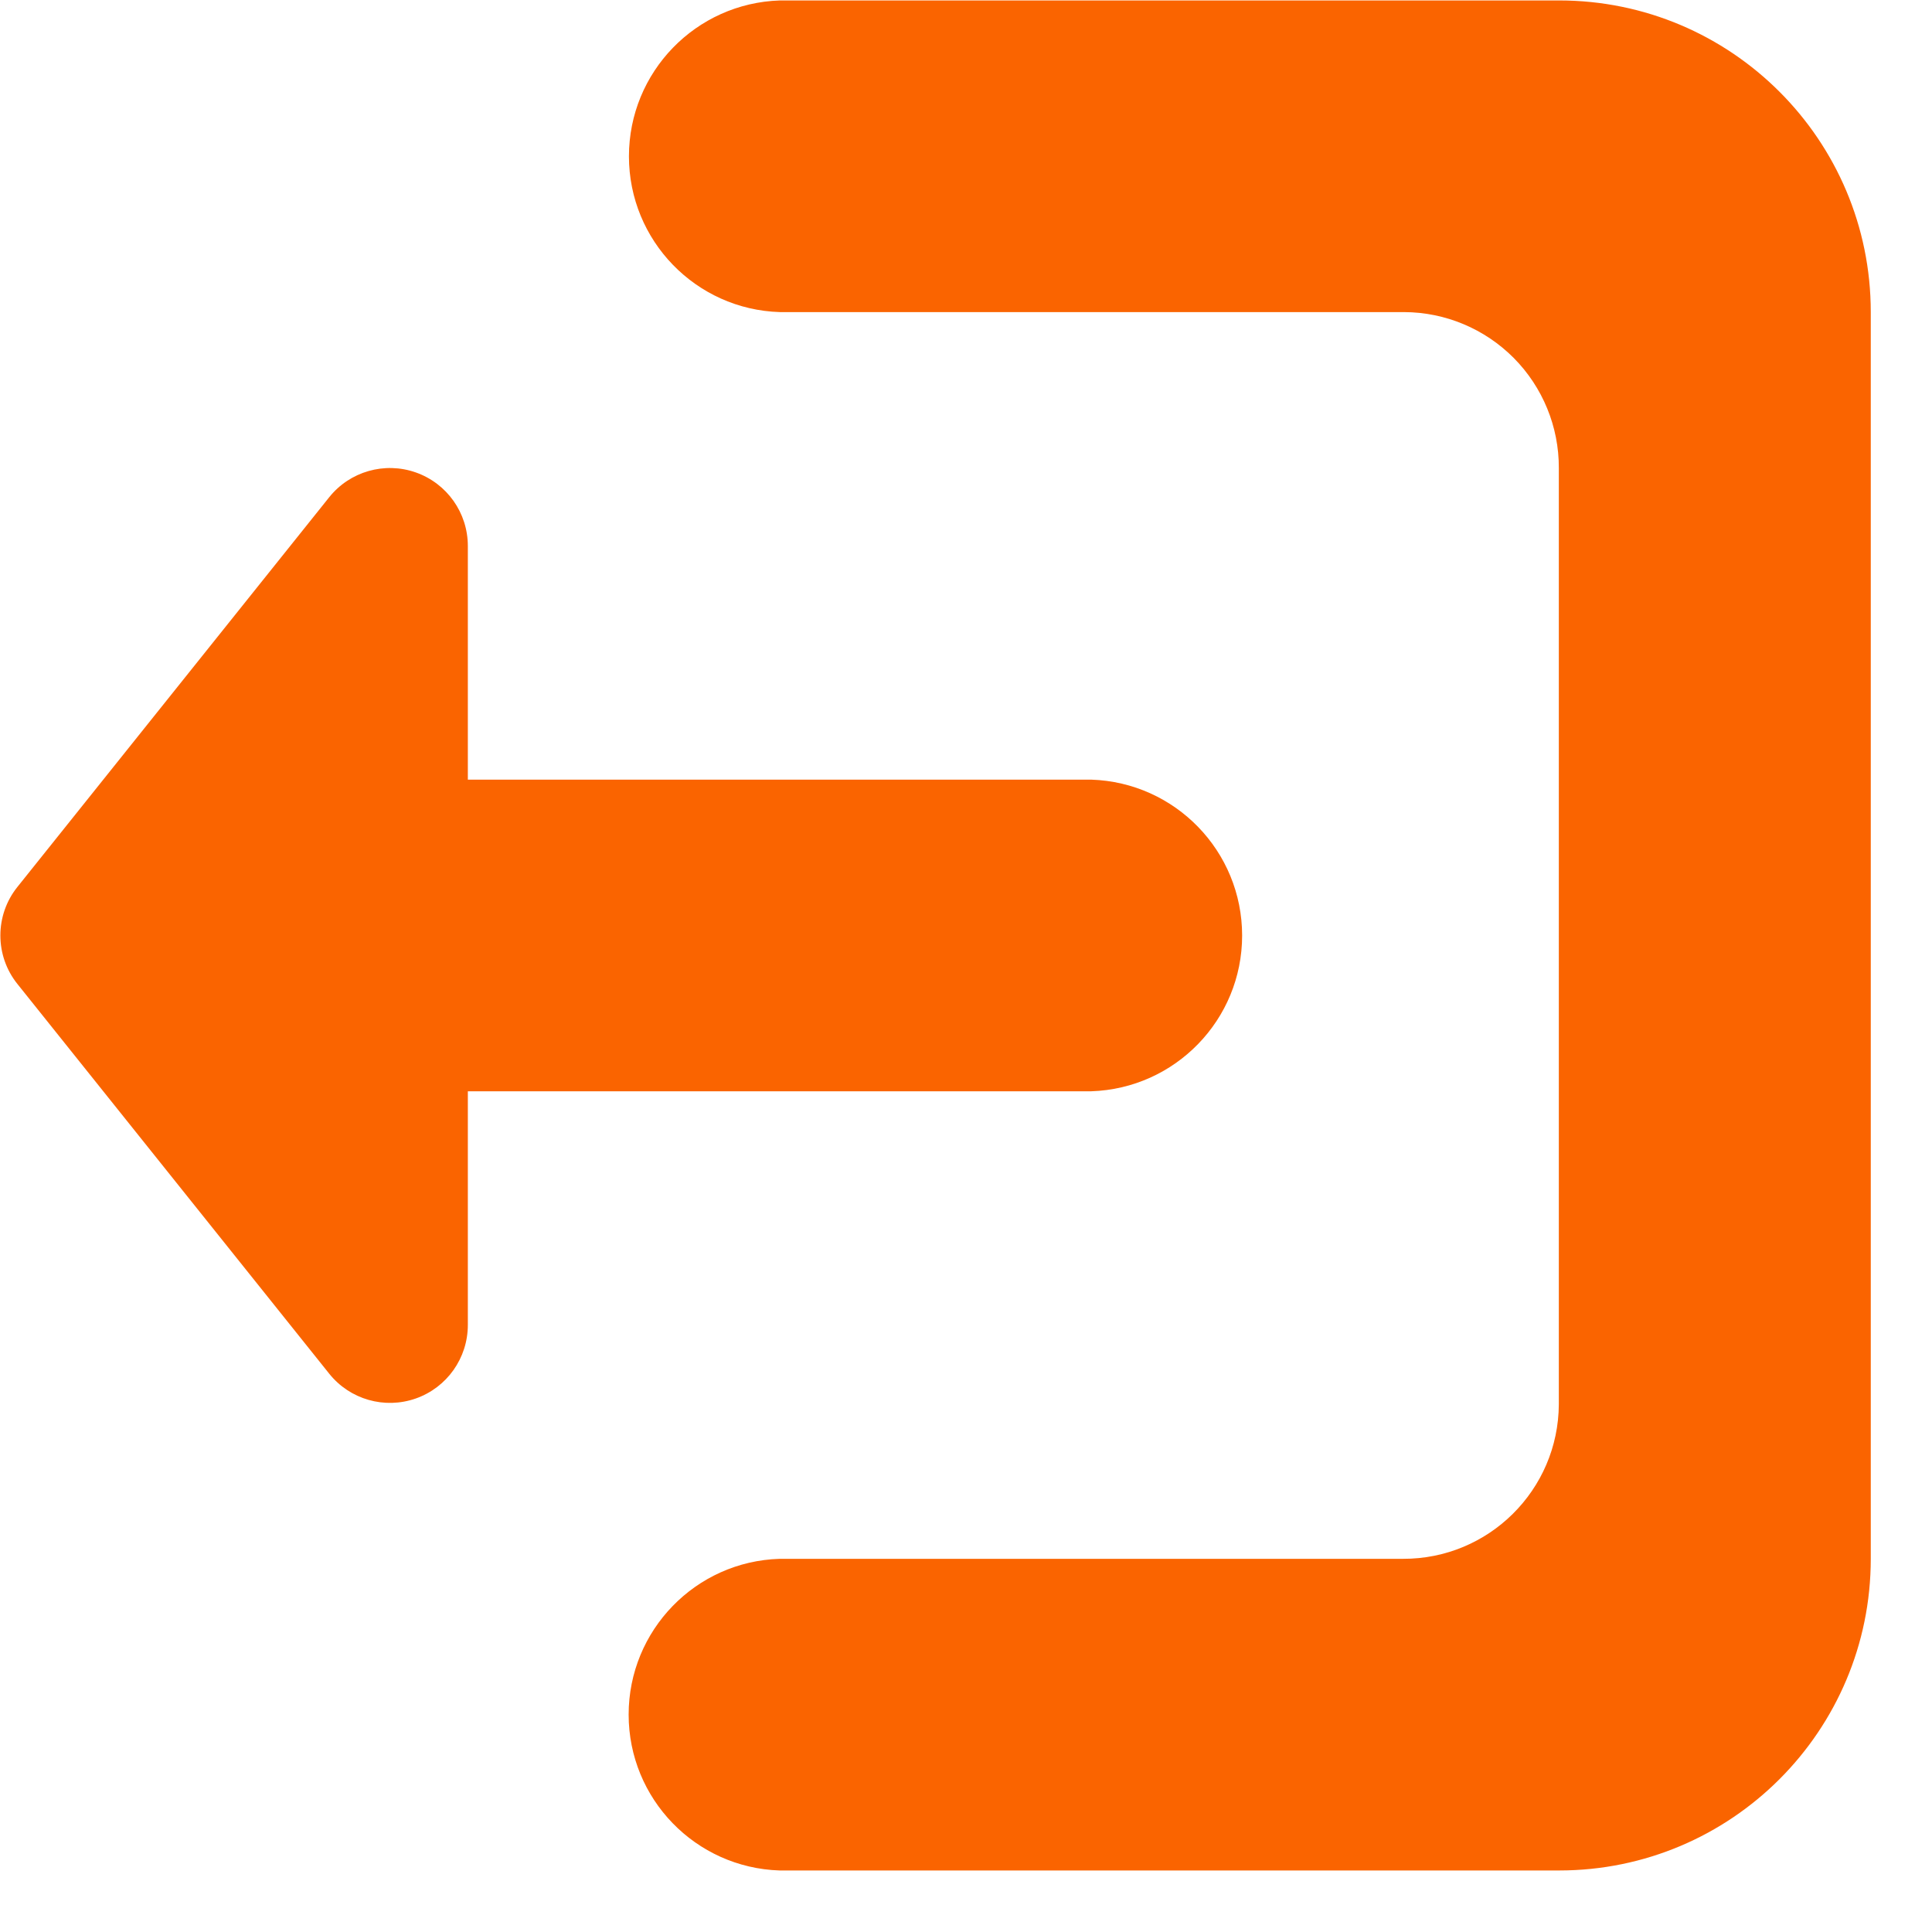
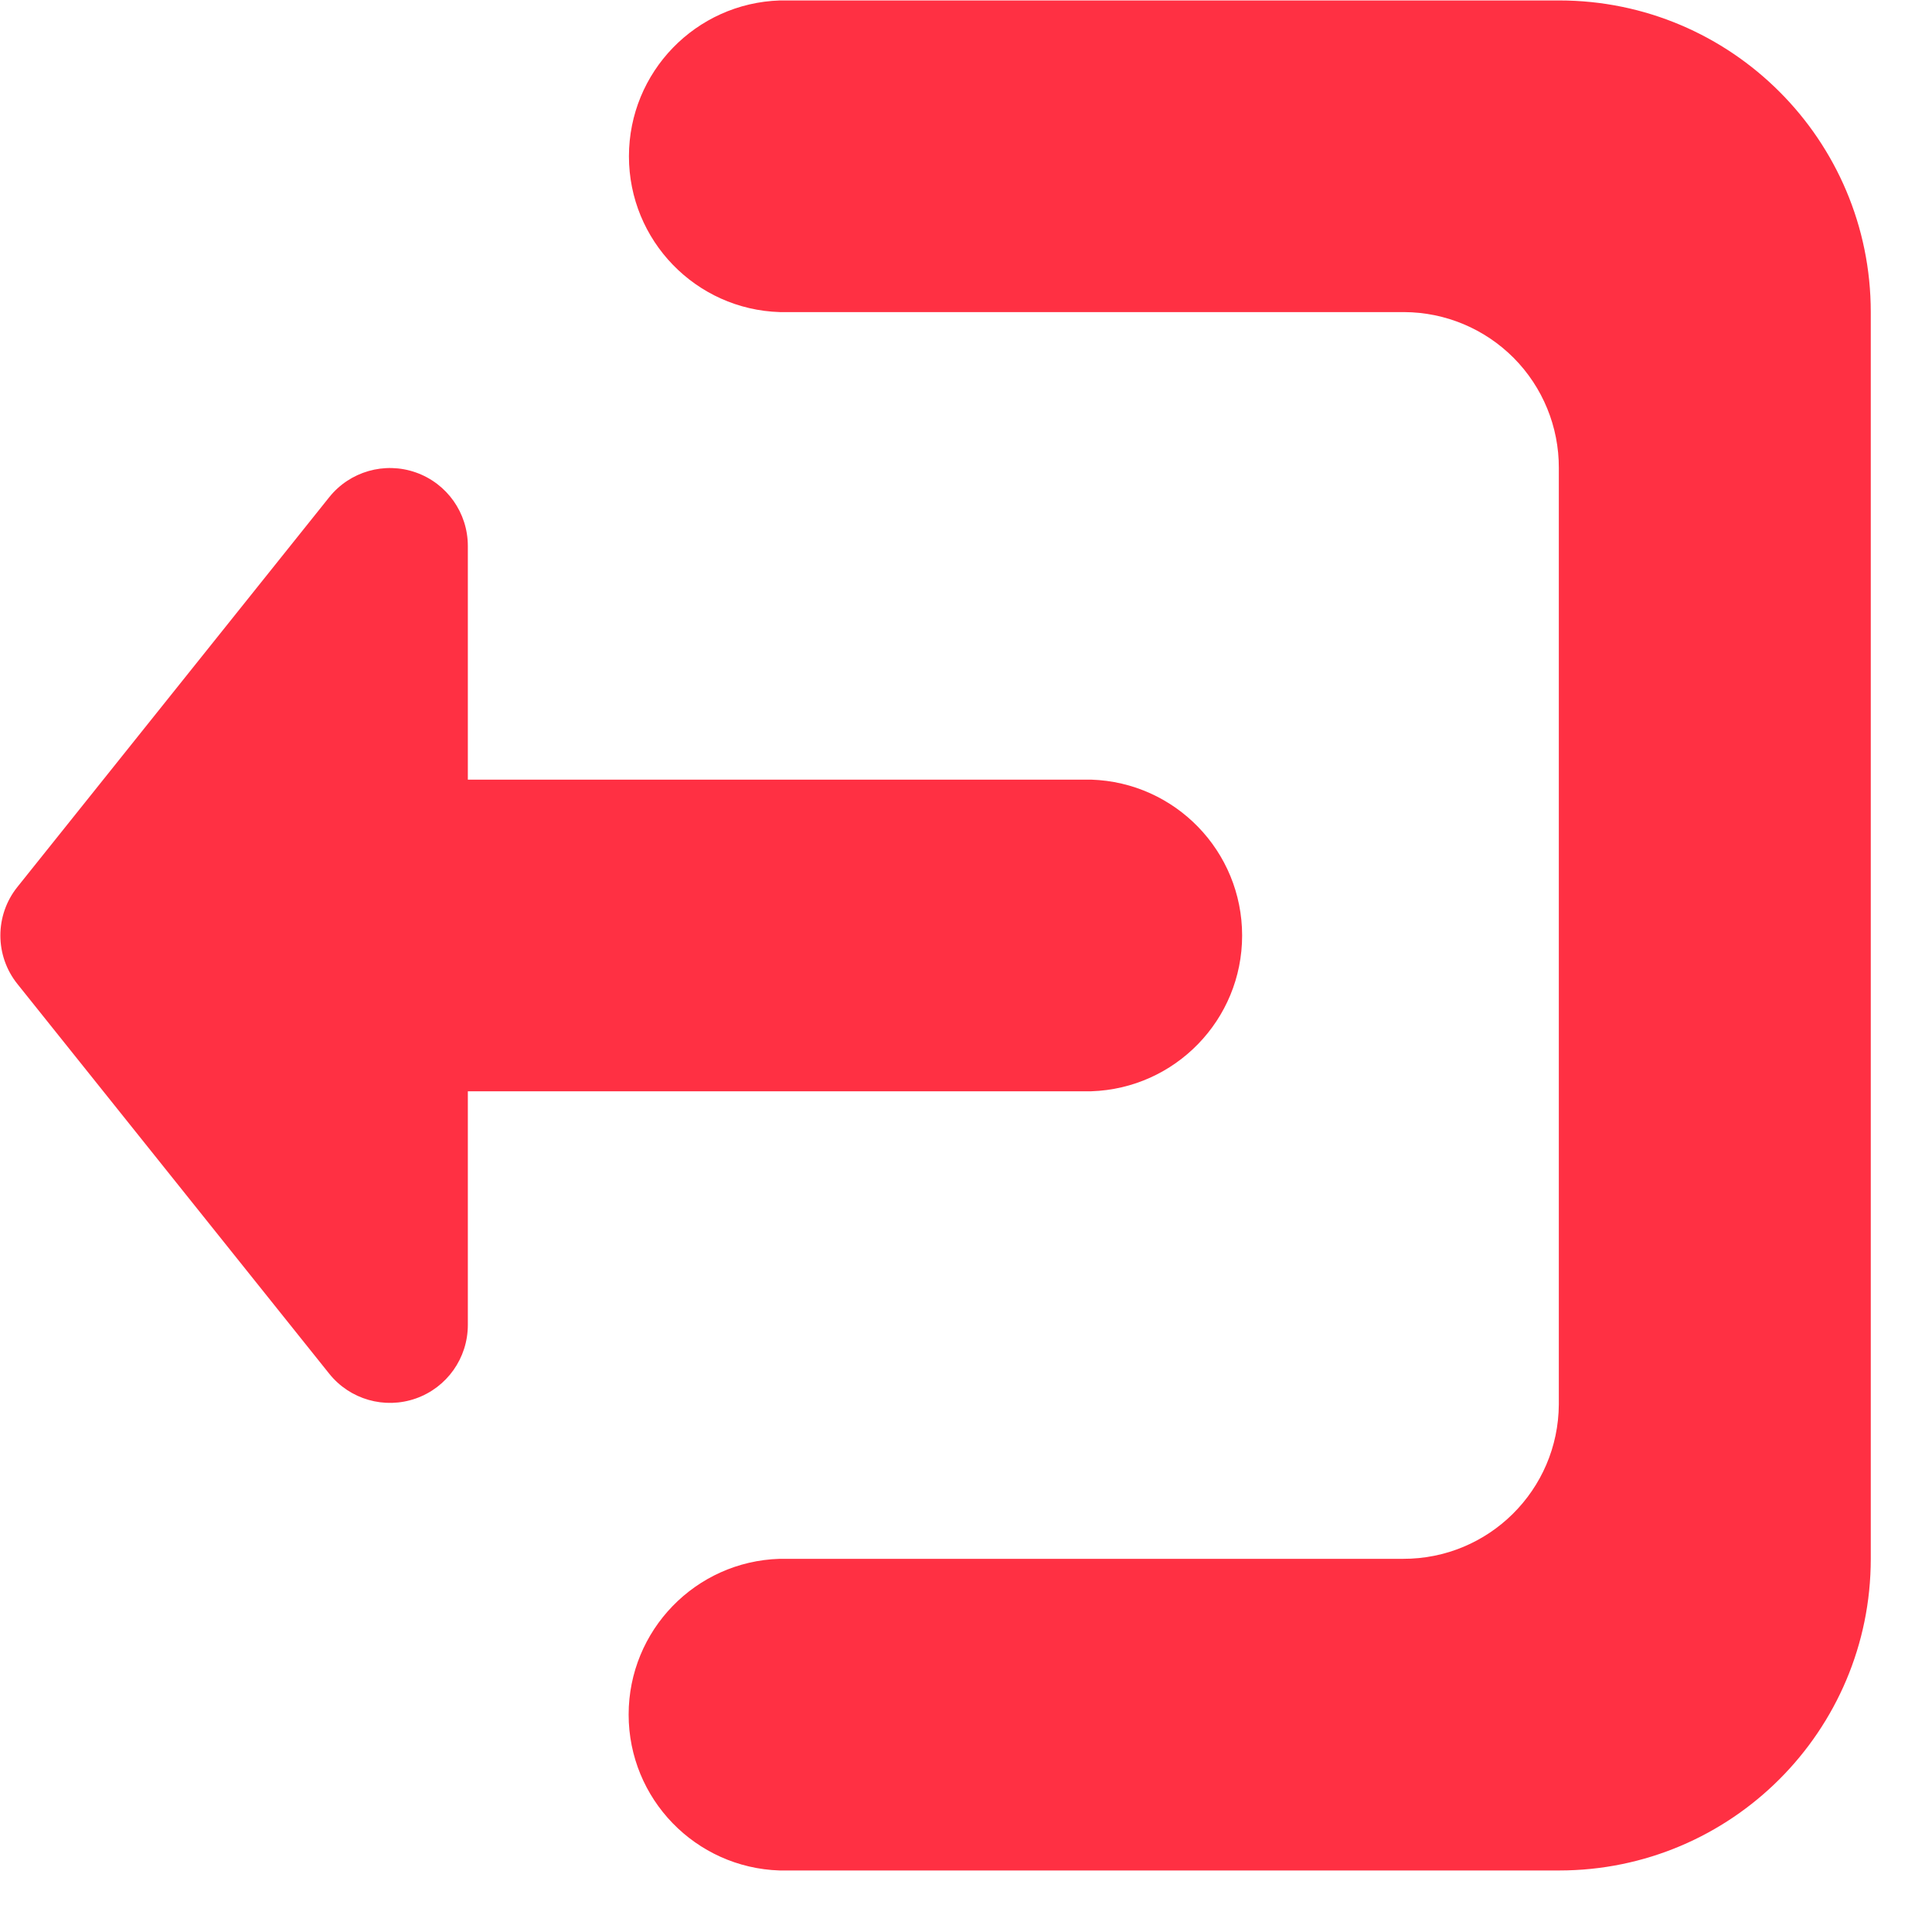
<svg xmlns="http://www.w3.org/2000/svg" width="13px" height="13px" viewBox="0 0 13 13" version="1.1">
  <g id="Elara-Web" stroke="none" stroke-width="1" fill="none" fill-rule="evenodd">
-     <g id="中文/英文备份" transform="translate(-1267, -270)" fill="#FA6400" fill-rule="nonzero">
+     <g id="中文/英文备份" transform="translate(-1267, -270)" fill="#FF3043" fill-rule="nonzero">
      <g id="编组-4" transform="translate(1225, 95)">
        <g id="编组-6" transform="translate(42, 171)">
          <g id="退出" transform="translate(0, 4)">
            <path d="M0.118,6.622 L2.215,9.243 C2.354,9.417 2.588,9.484 2.798,9.41 C3.008,9.336 3.148,9.138 3.148,8.915 L3.148,7.343 L7.342,7.343 C7.908,7.325 8.358,6.861 8.358,6.295 C8.358,5.728 7.908,5.264 7.342,5.246 L3.148,5.246 L3.148,3.674 C3.148,3.451 3.008,3.253 2.798,3.179 C2.588,3.105 2.354,3.172 2.215,3.346 L0.118,5.967 C-0.036,6.158 -0.036,6.431 0.118,6.622 L0.118,6.622 Z M5.245,2.1 L9.448,2.1 C9.725,2.101 9.99,2.212 10.186,2.409 C10.381,2.606 10.49,2.872 10.489,3.149 L10.489,9.449 C10.486,10.026 10.017,10.491 9.44,10.489 L5.246,10.489 C4.68,10.506 4.23,10.971 4.23,11.537 C4.23,12.104 4.68,12.568 5.246,12.586 L10.491,12.586 C11.649,12.586 12.588,11.647 12.588,10.489 L12.588,2.1 C12.588,0.942 11.649,0.003 10.491,0.003 L5.248,0.003 C4.682,0.021 4.232,0.485 4.232,1.052 C4.232,1.618 4.682,2.083 5.248,2.1 L5.245,2.1 Z" id="形状" />
          </g>
        </g>
      </g>
    </g>
  </g>
</svg>
